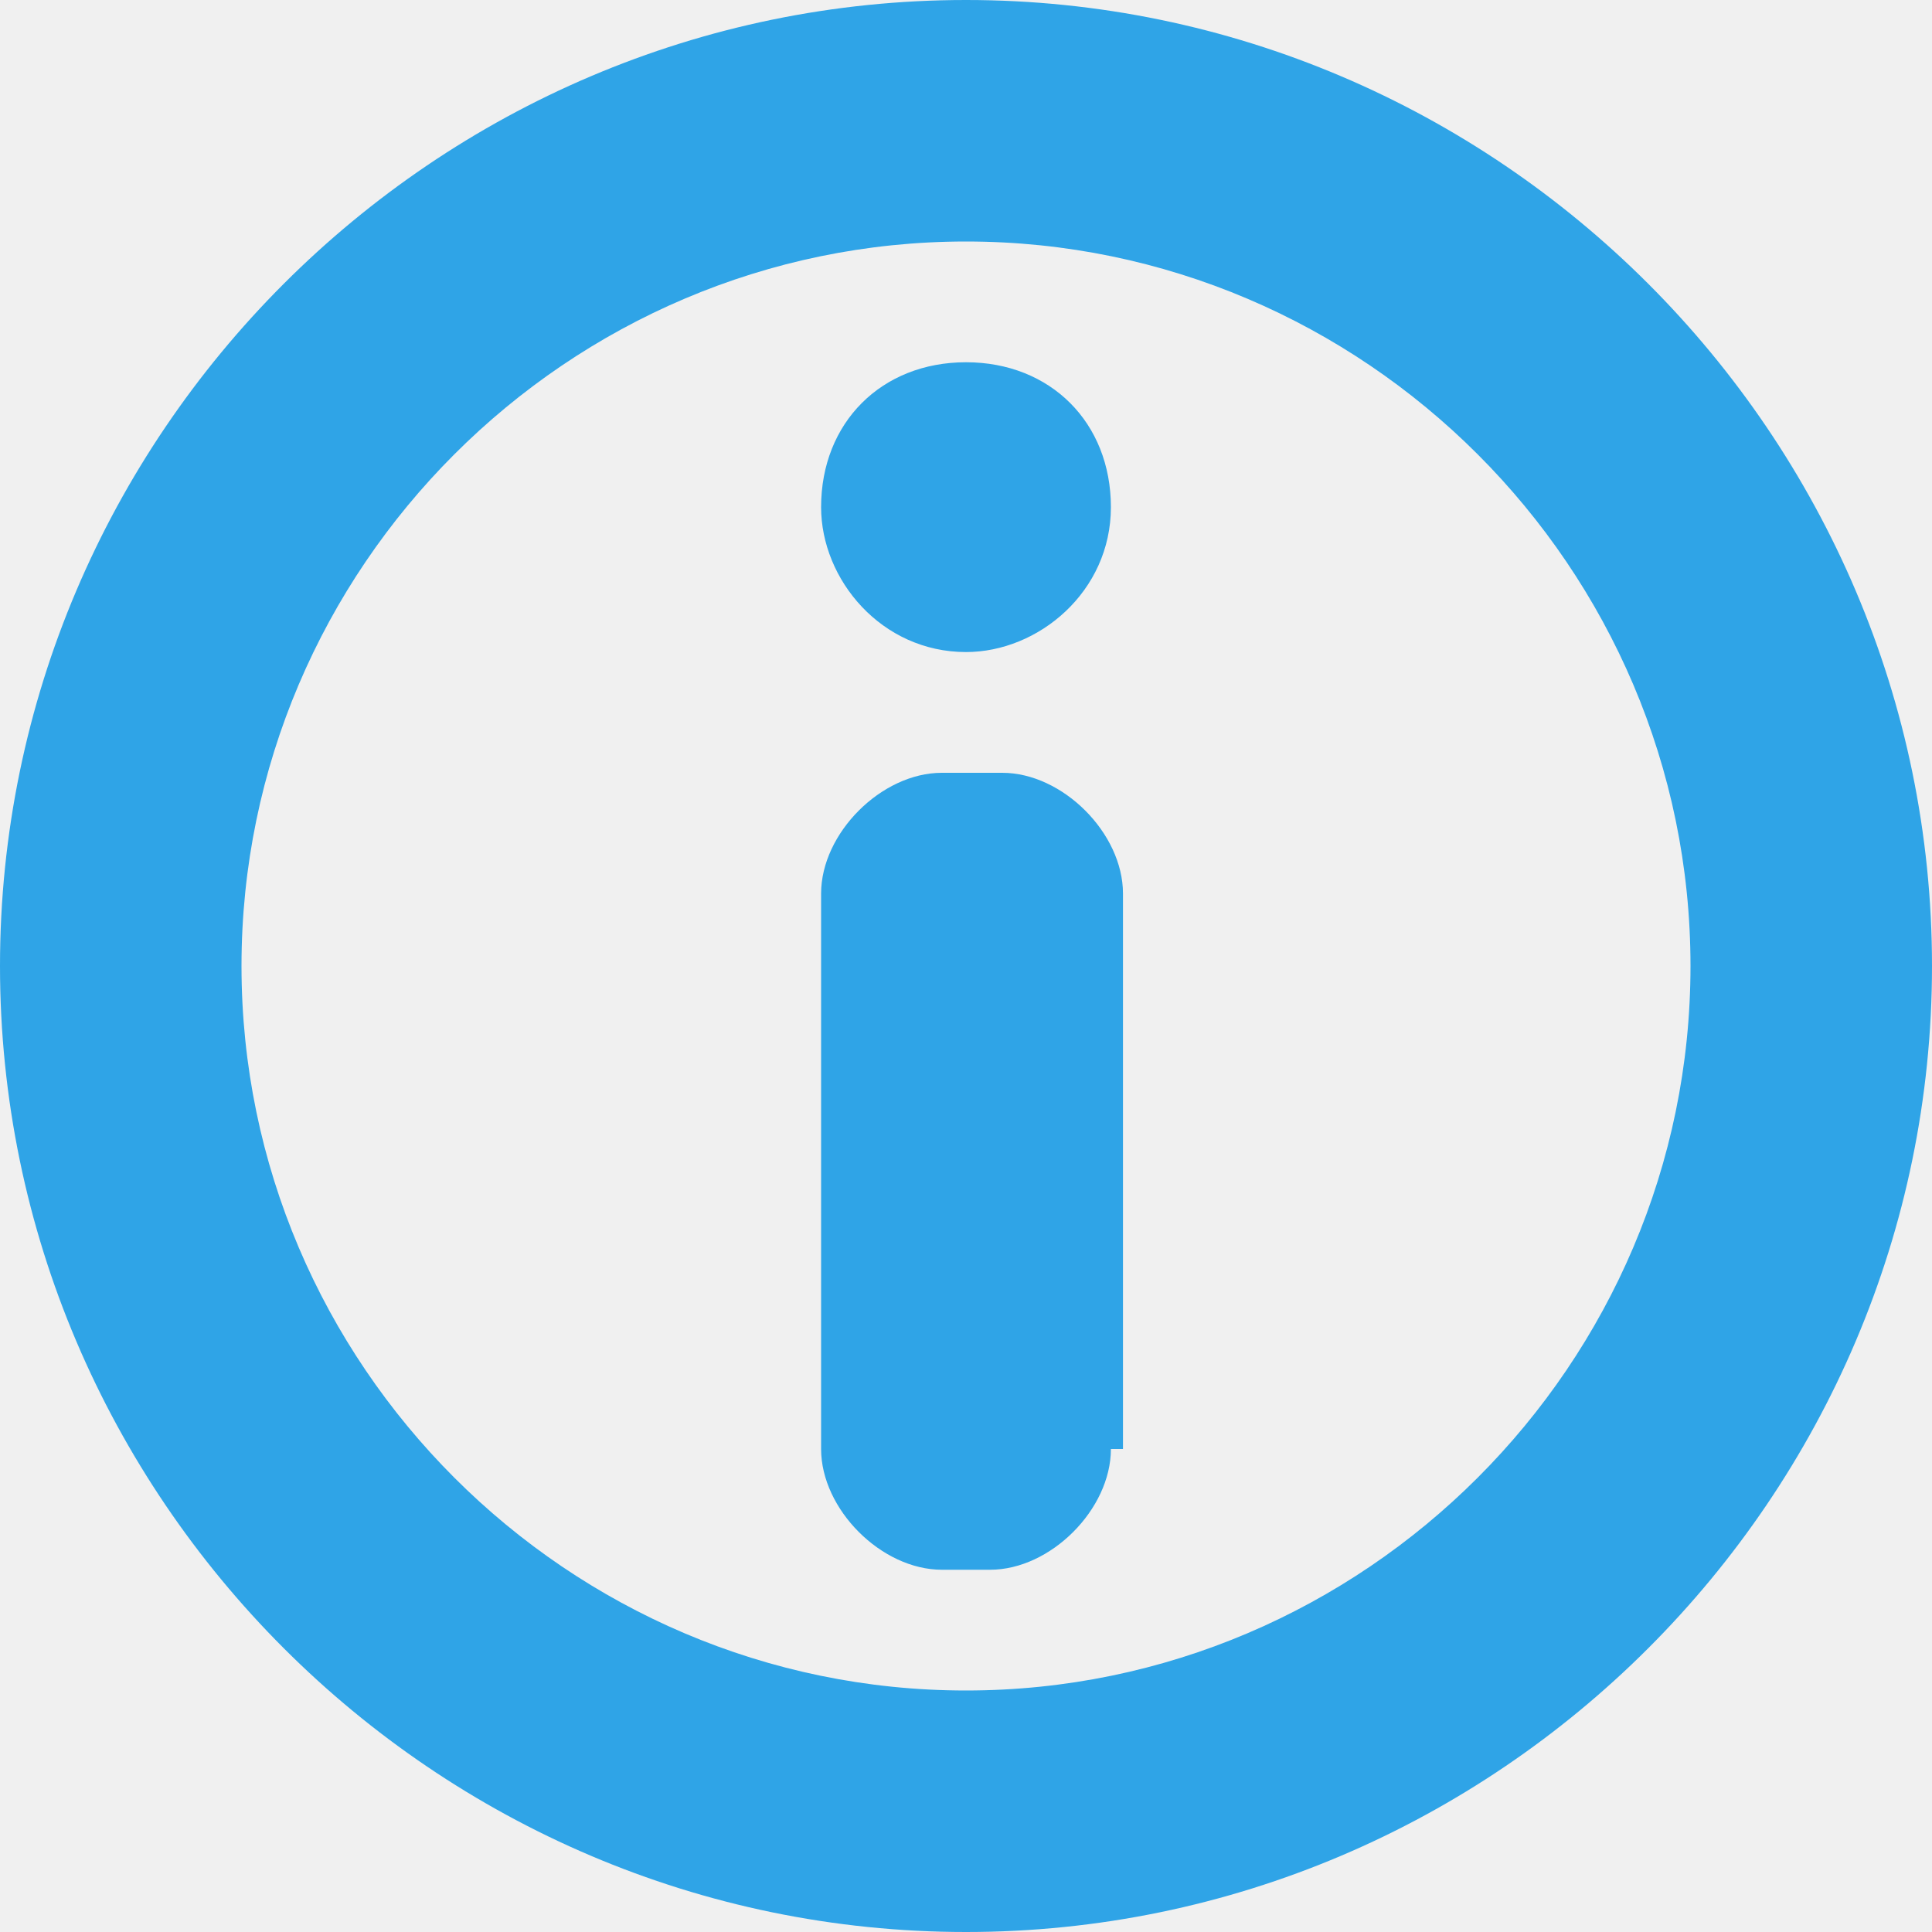
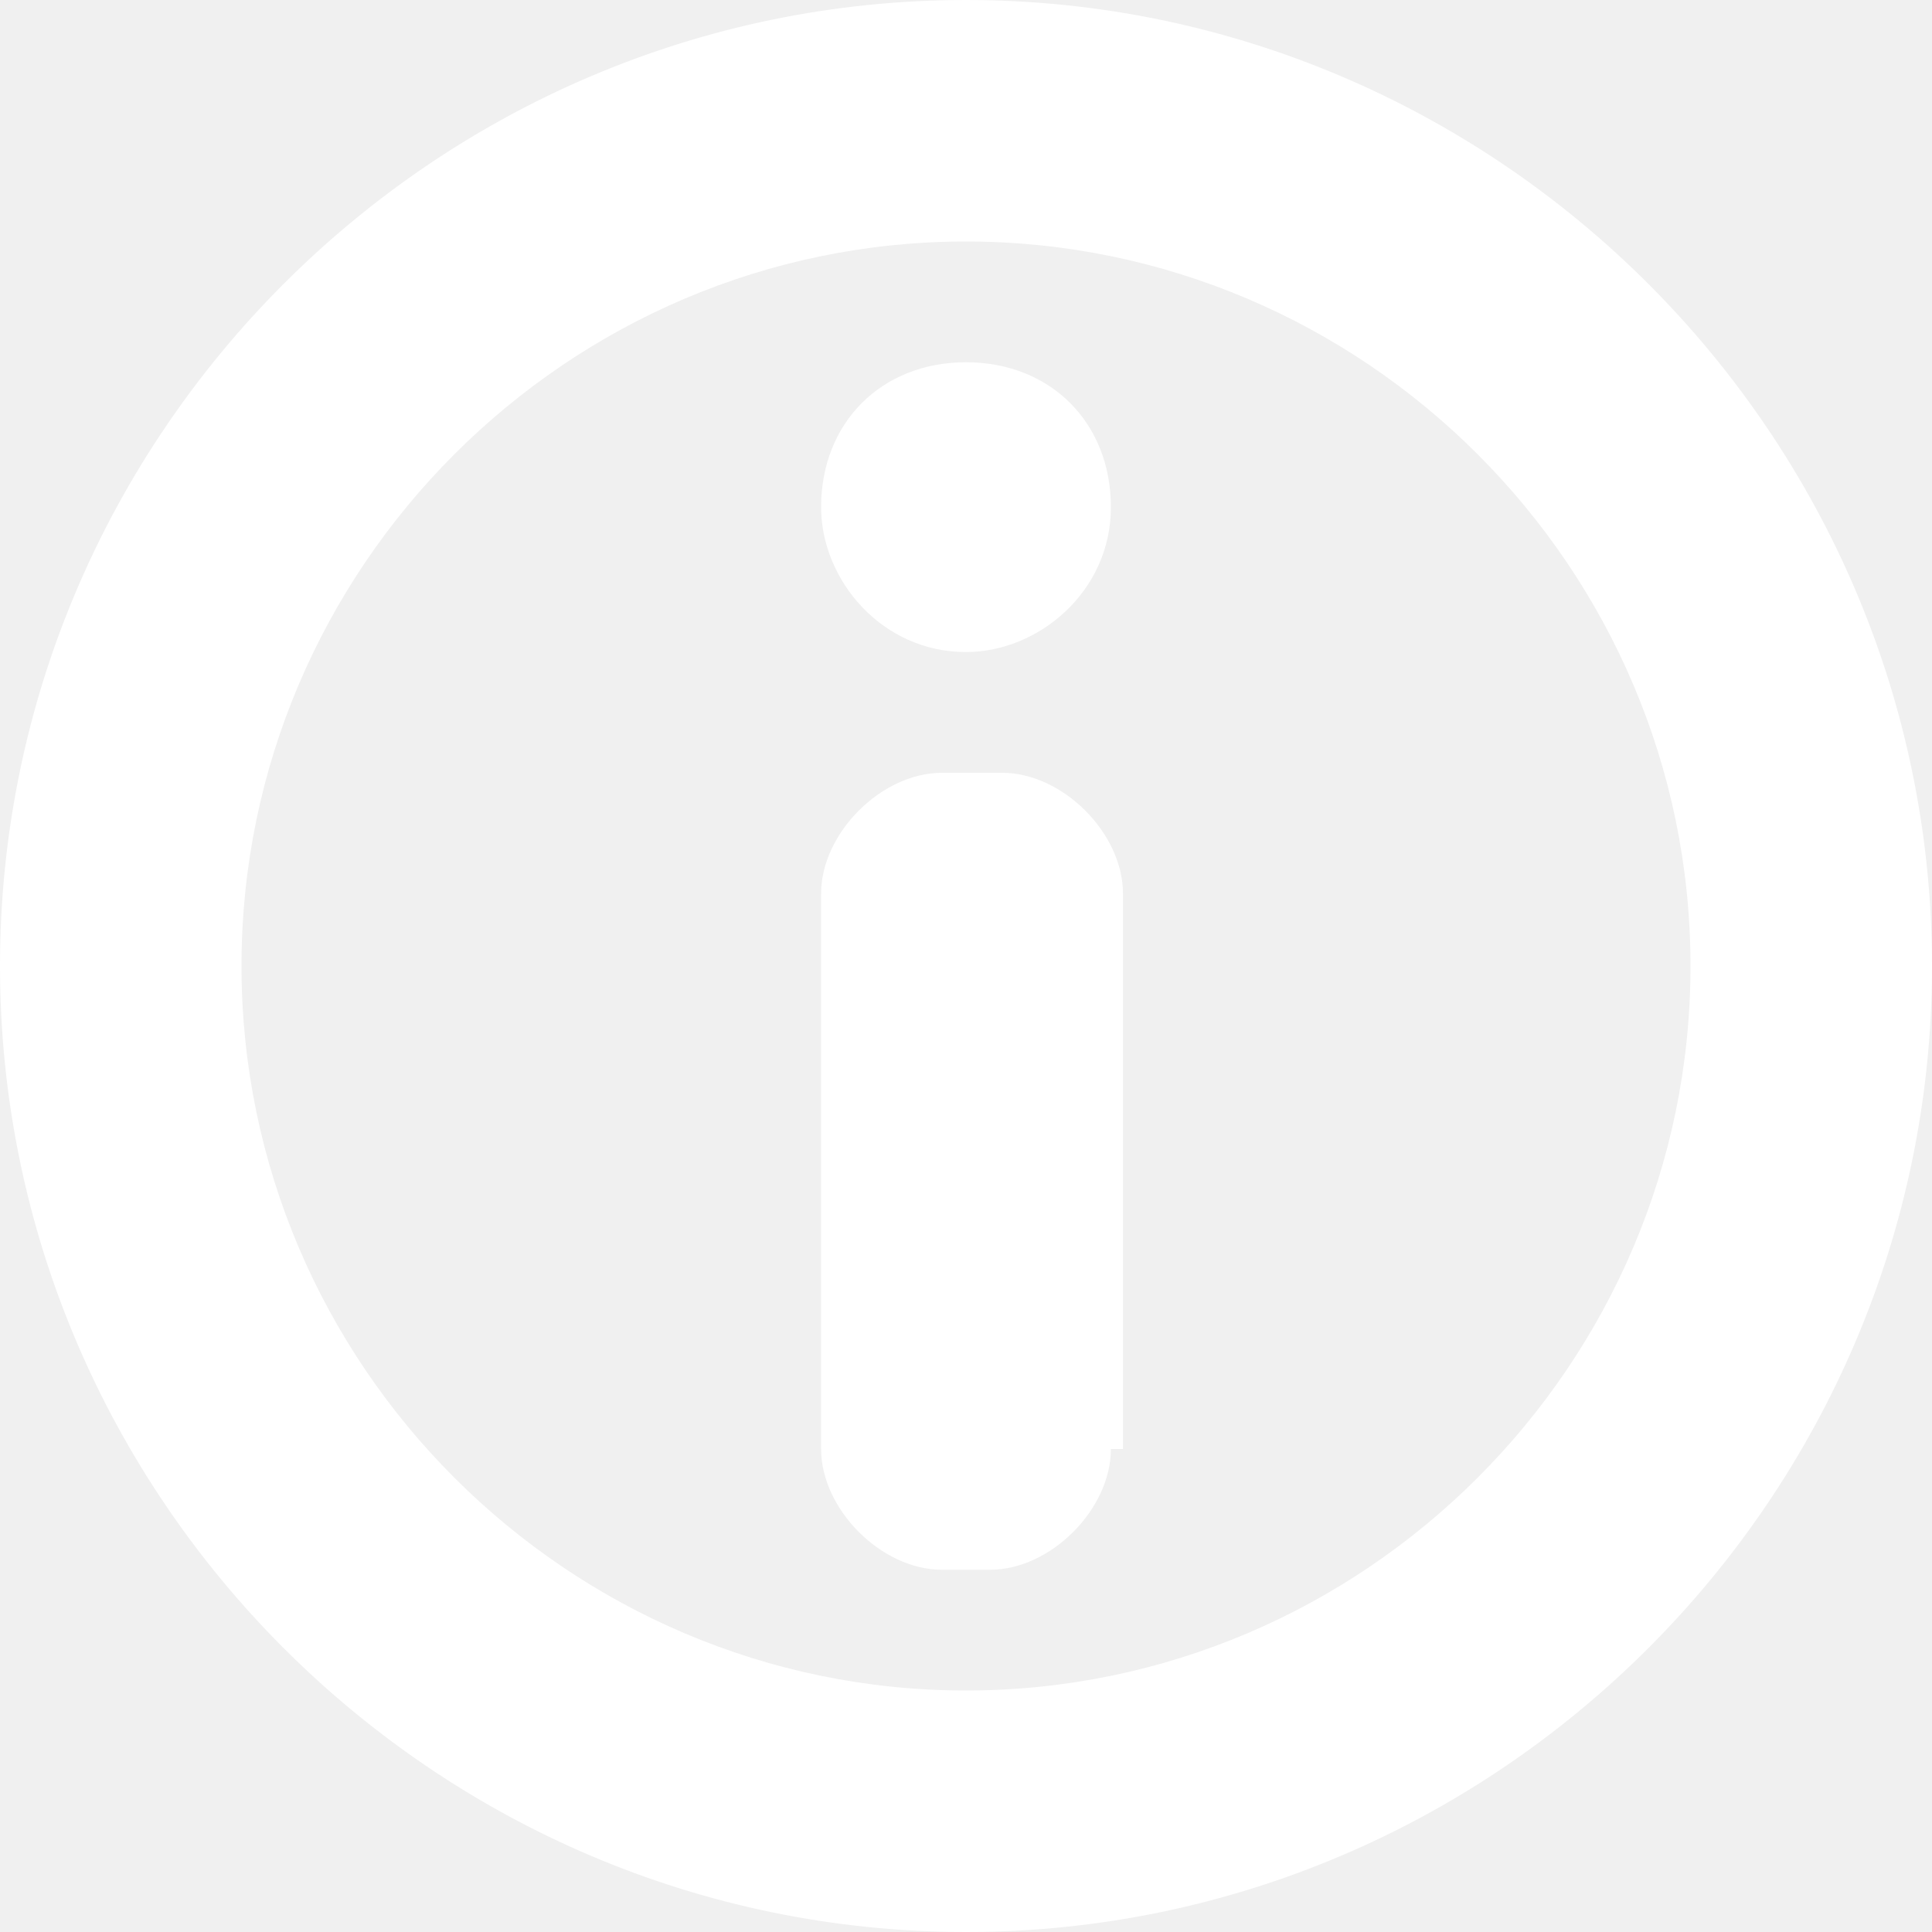
<svg xmlns="http://www.w3.org/2000/svg" width="16" height="16" viewBox="0 0 16 16" preserveAspectRatio="xMinYMid meet" overflow="visible">
-   <path d="M8 0c-4.4 0-8 3.6-8 8s3.6 8 8 8 8-3.6 8-8-3.6-8-8-8zm0 14c-3.3 0-6-2.7-6-6s2.7-6 6-6 6 2.7 6 6-2.7 6-6 6zm1.2-2c0 .5-.5 1-1 1h-.4c-.5 0-1-.5-1-1v-4.6c0-.5.5-1 1-1h.5c.5 0 1 .5 1 1v4.6zm0-7.8c0 .7-.6 1.2-1.2 1.2-.7 0-1.2-.6-1.2-1.2 0-.7.5-1.2 1.2-1.2s1.2.5 1.2 1.2z" fill="#2fa4e7" />
+   <path d="M8 0c-4.4 0-8 3.6-8 8s3.6 8 8 8 8-3.6 8-8-3.6-8-8-8zm0 14c-3.3 0-6-2.7-6-6s2.7-6 6-6 6 2.7 6 6-2.7 6-6 6zm1.2-2c0 .5-.5 1-1 1h-.4c-.5 0-1-.5-1-1v-4.6c0-.5.5-1 1-1h.5c.5 0 1 .5 1 1v4.6zm0-7.8c0 .7-.6 1.2-1.2 1.2-.7 0-1.2-.6-1.2-1.2 0-.7.5-1.2 1.2-1.2s1.2.5 1.2 1.2z" fill="#ffffff" />
</svg>
